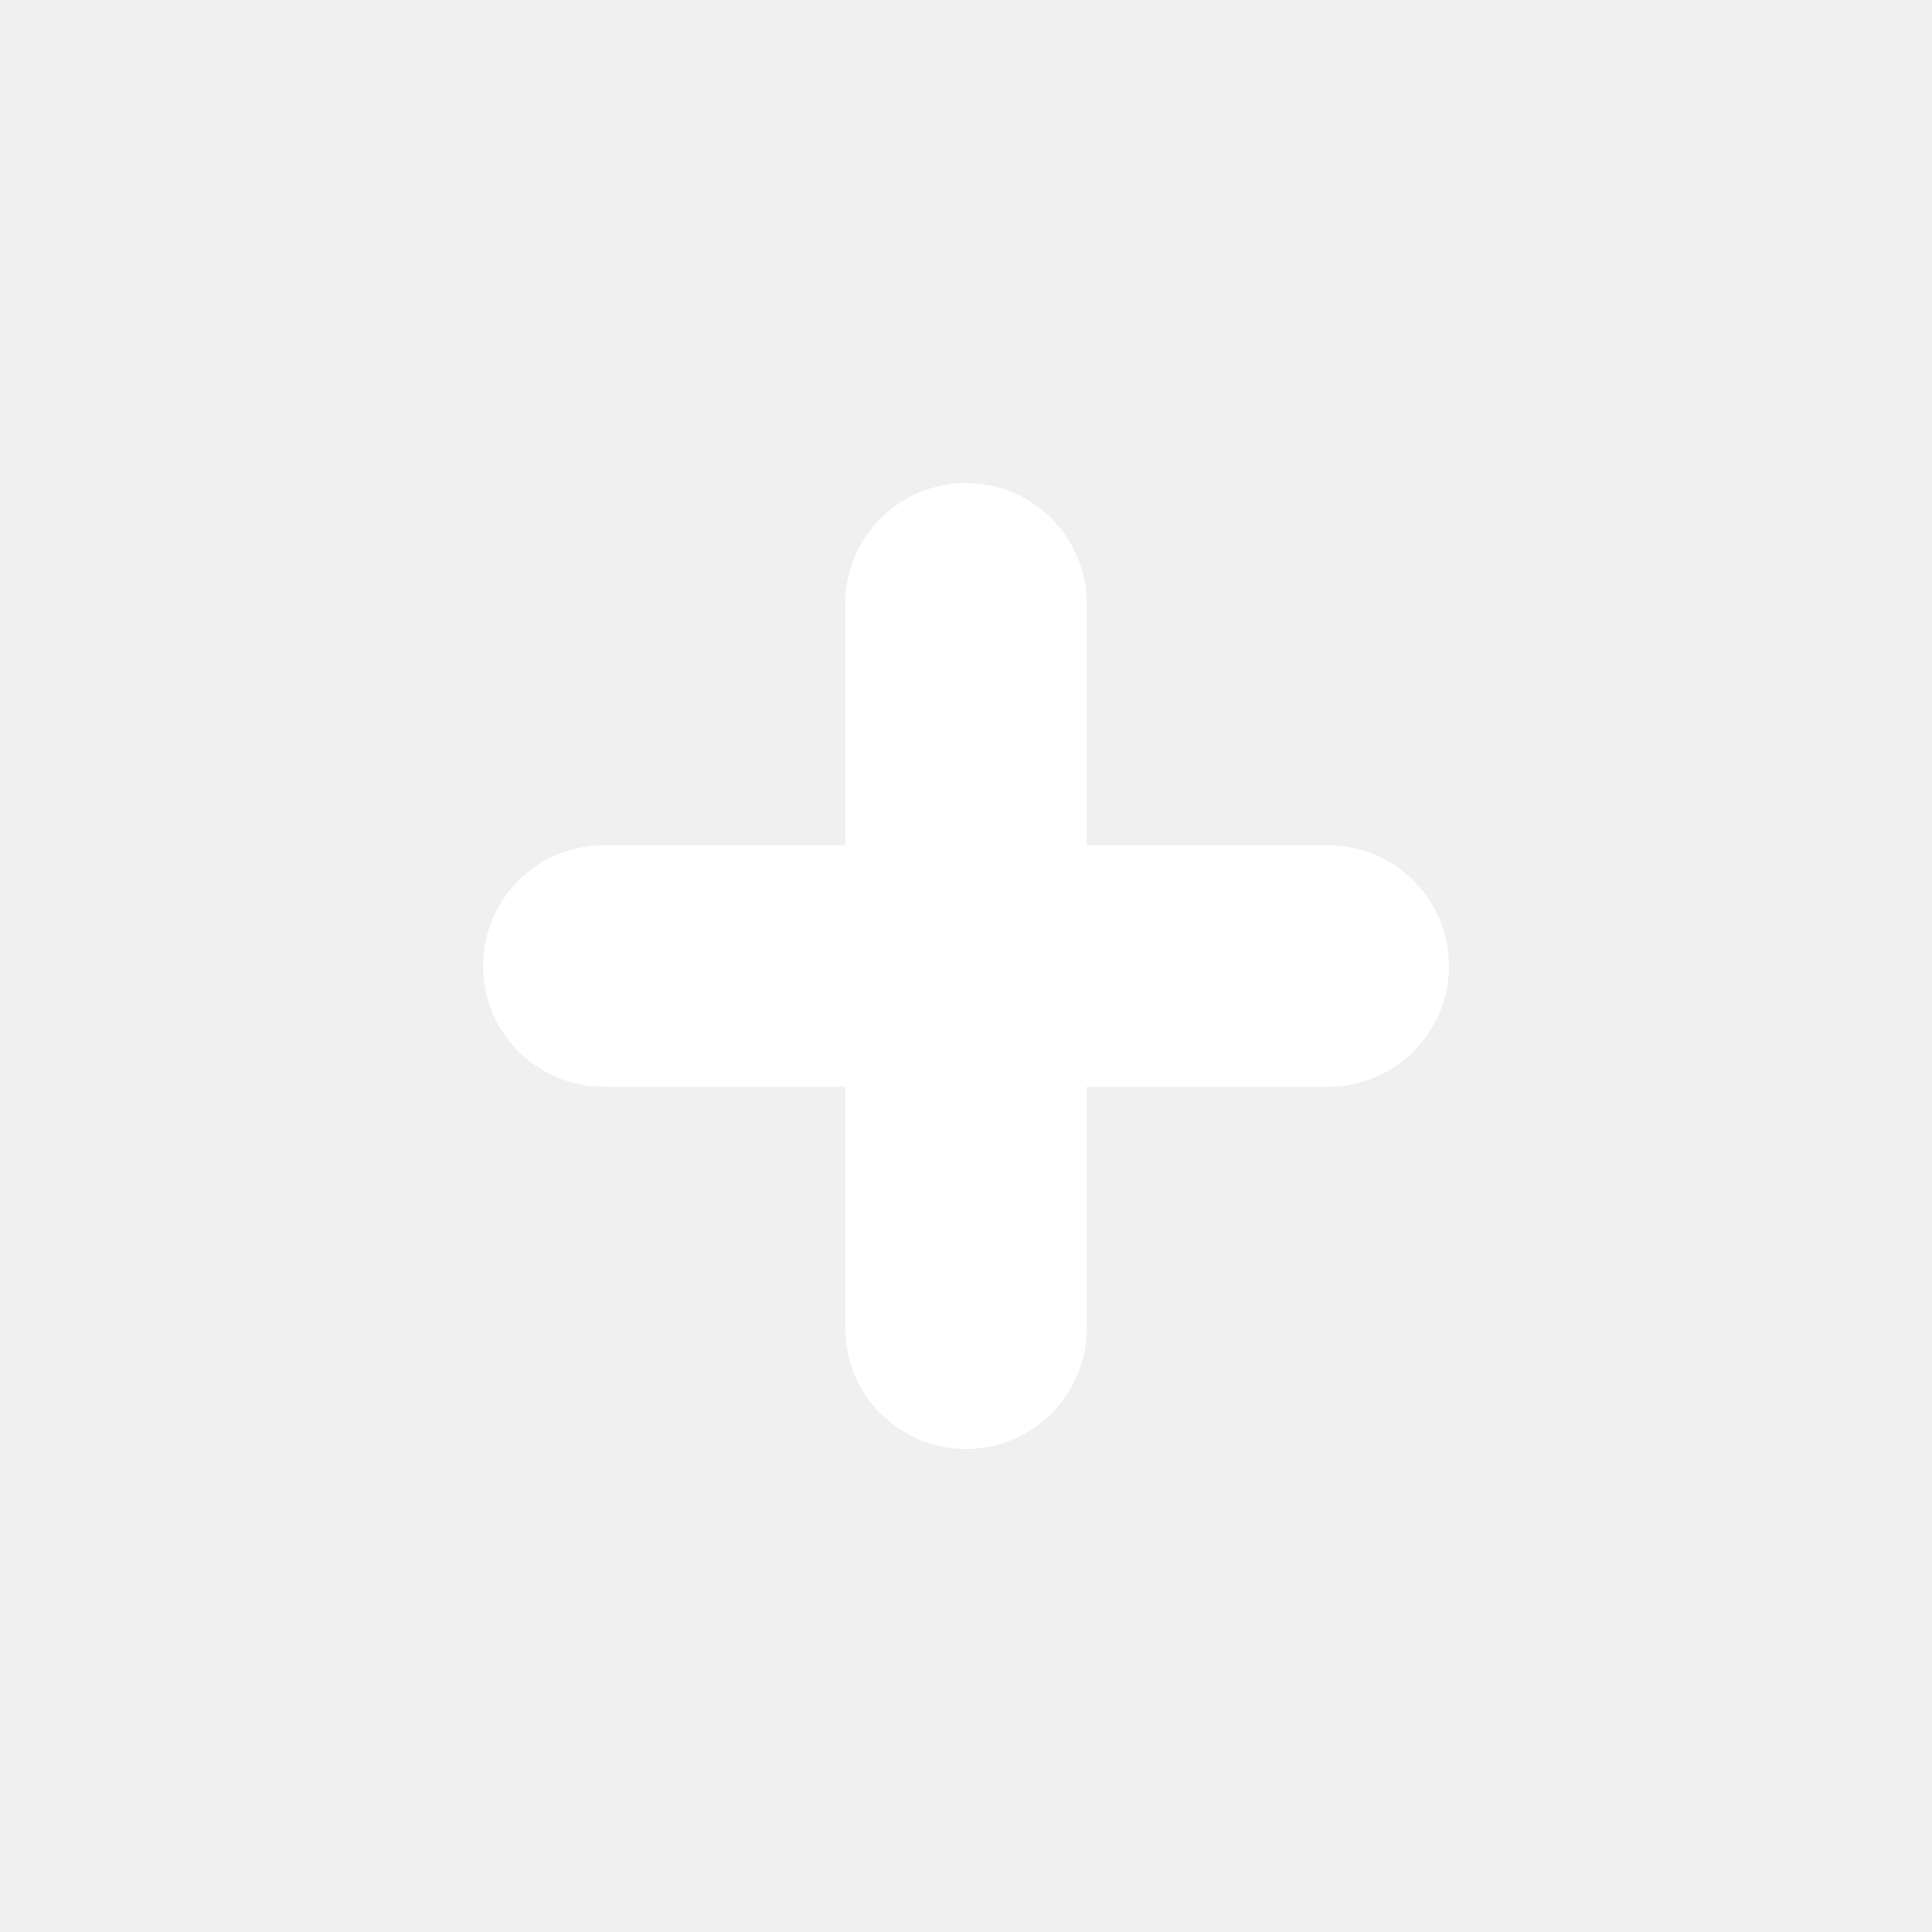
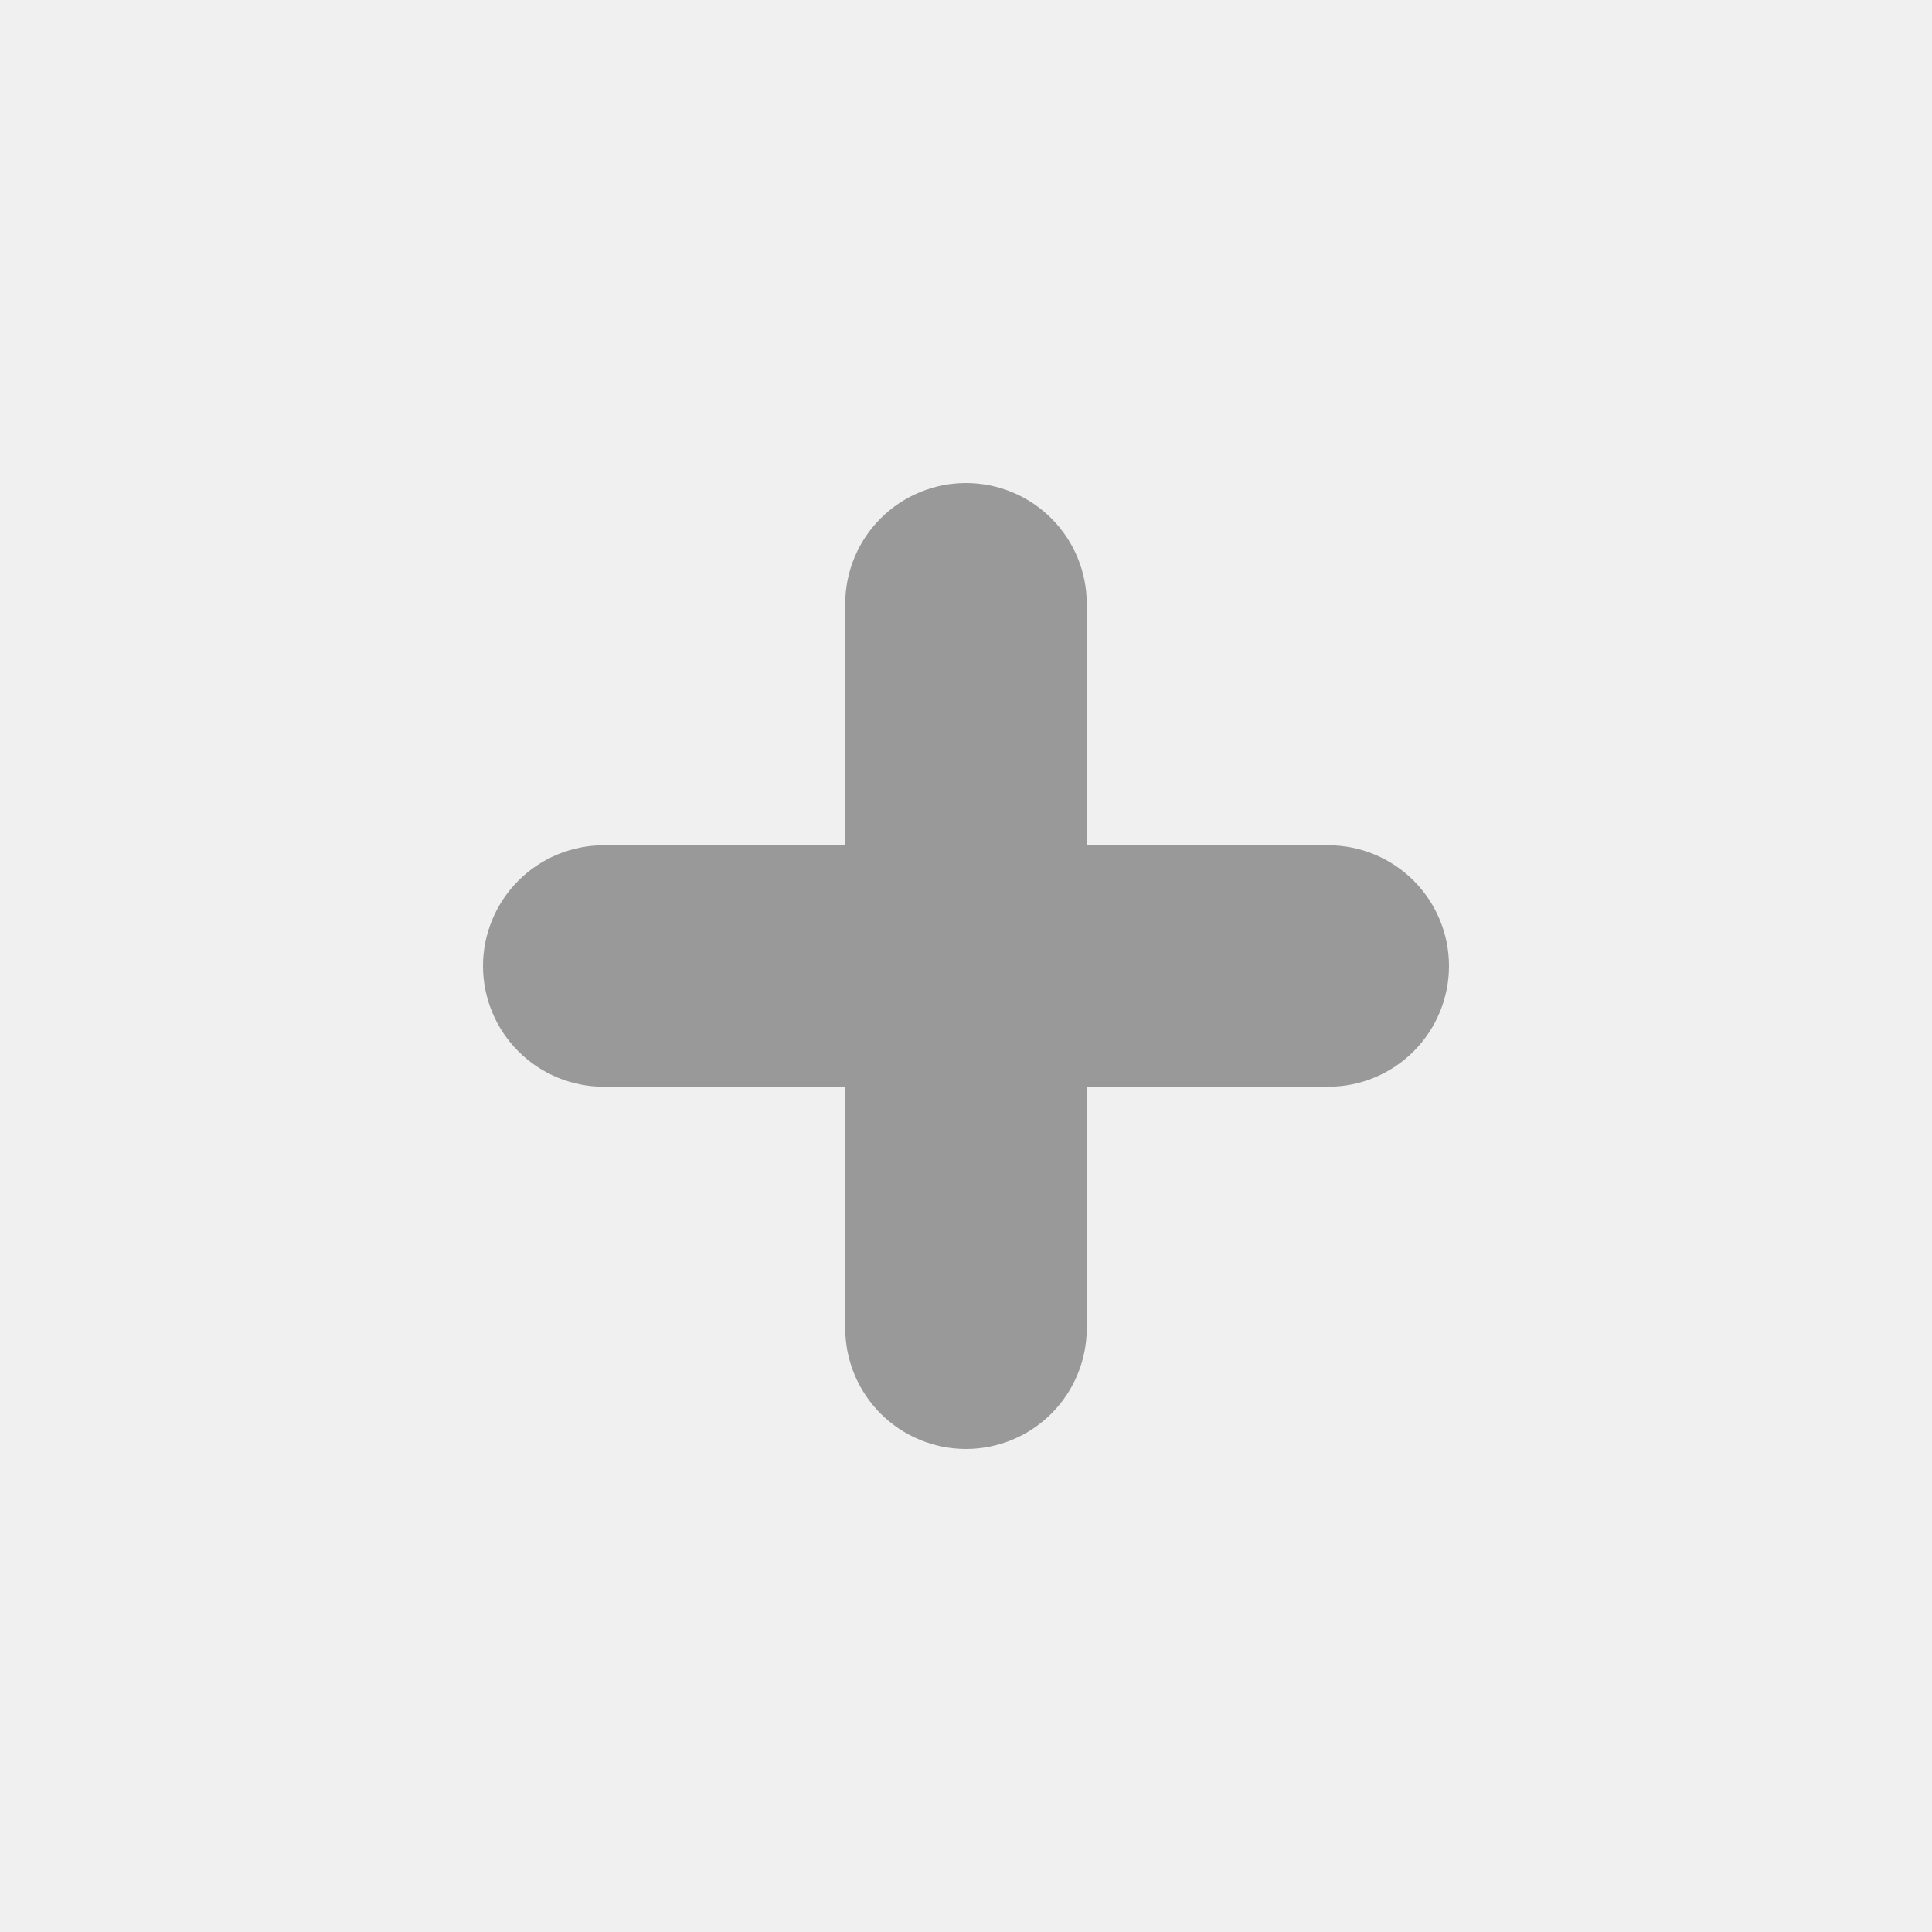
<svg xmlns="http://www.w3.org/2000/svg" width="32" height="32" viewBox="0 0 32 32" fill="none">
-   <path d="M22 14H18V10C18 9.47 17.789 8.961 17.414 8.586C17.039 8.211 16.53 8 16 8C15.47 8 14.961 8.211 14.586 8.586C14.211 8.961 14 9.47 14 10V14H10C9.47 14 8.961 14.211 8.586 14.586C8.211 14.961 8 15.47 8 16C8 16.53 8.211 17.039 8.586 17.414C8.961 17.789 9.47 18 10 18H14V22C14 22.53 14.211 23.039 14.586 23.414C14.961 23.789 15.47 24 16 24C16.53 24 17.039 23.789 17.414 23.414C17.789 23.039 18 22.53 18 22V18H22C22.53 18 23.039 17.789 23.414 17.414C23.789 17.039 24 16.53 24 16C24 15.47 23.789 14.961 23.414 14.586C23.039 14.211 22.53 14 22 14Z" fill="white" />
+   <path d="M22 14H18V10C18 9.47 17.789 8.961 17.414 8.586C17.039 8.211 16.53 8 16 8C15.47 8 14.961 8.211 14.586 8.586C14.211 8.961 14 9.47 14 10V14H10C9.47 14 8.961 14.211 8.586 14.586C8.211 14.961 8 15.47 8 16C8 16.53 8.211 17.039 8.586 17.414C8.961 17.789 9.47 18 10 18H14V22C14 22.53 14.211 23.039 14.586 23.414C14.961 23.789 15.47 24 16 24C16.53 24 17.039 23.789 17.414 23.414C17.789 23.039 18 22.53 18 22V18H22C22.53 18 23.039 17.789 23.414 17.414C23.789 17.039 24 16.53 24 16C24 15.47 23.789 14.961 23.414 14.586C23.039 14.211 22.53 14 22 14Z" fill="#999999" />
</svg>
